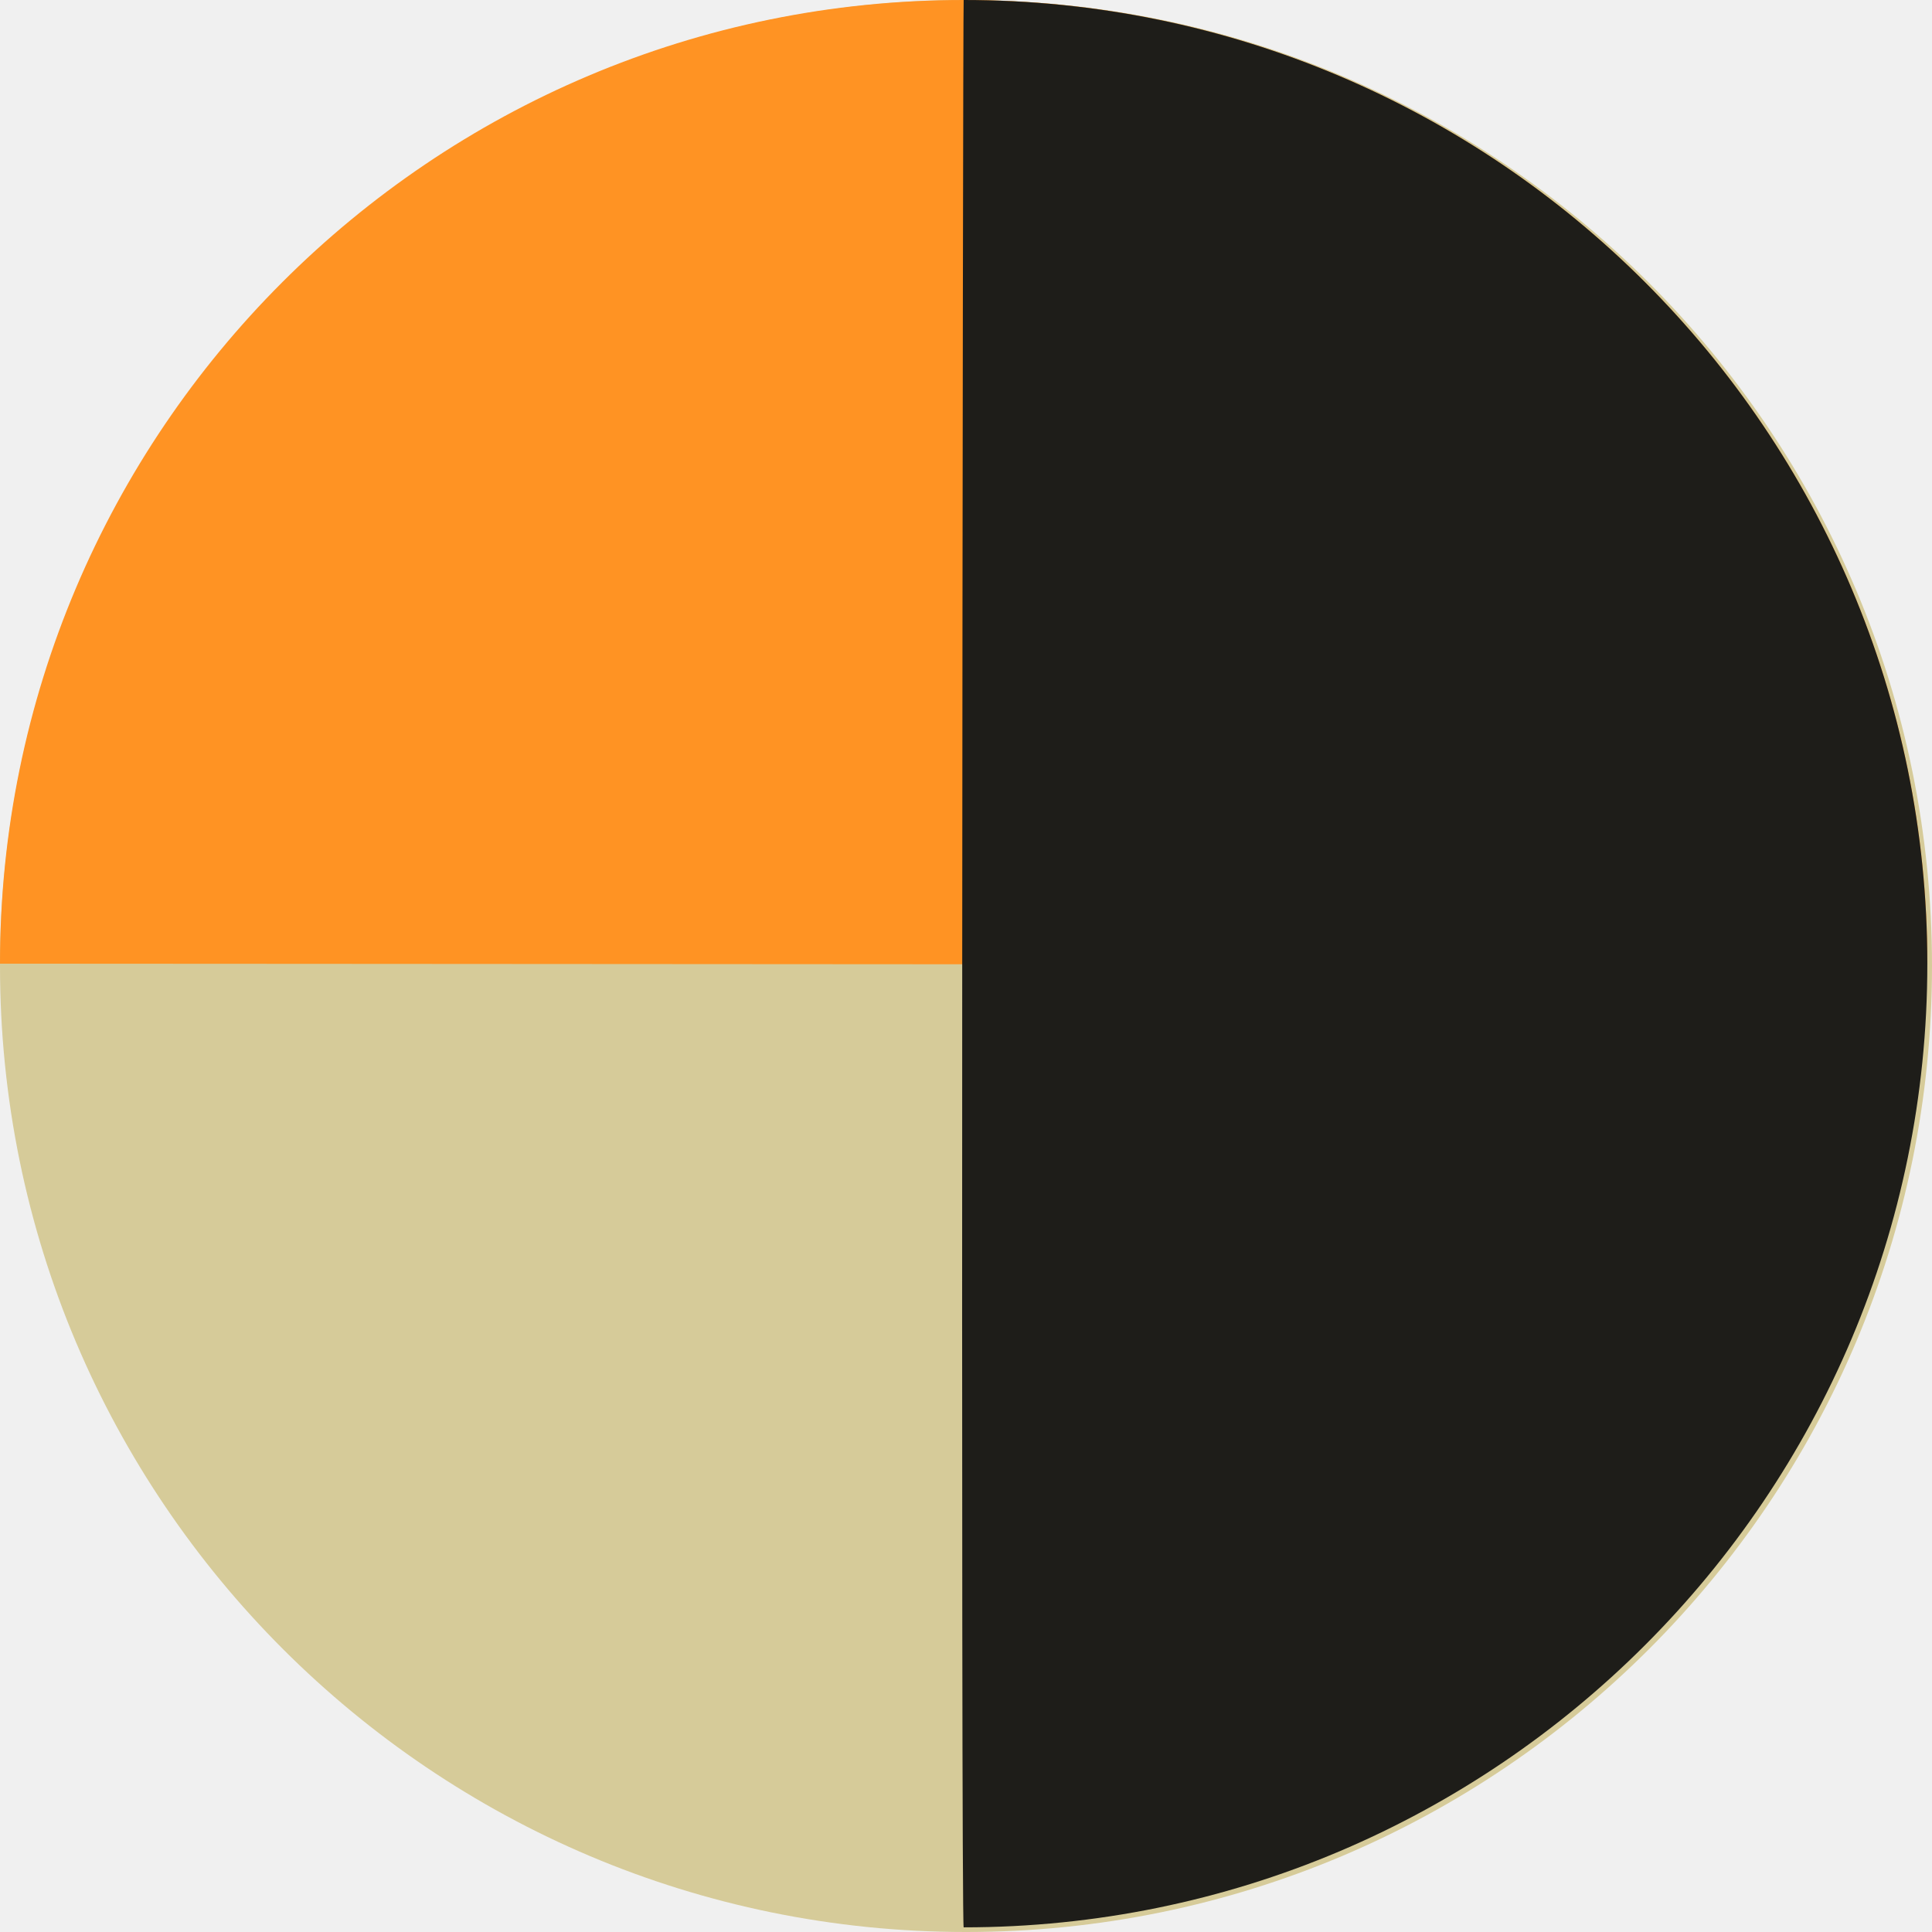
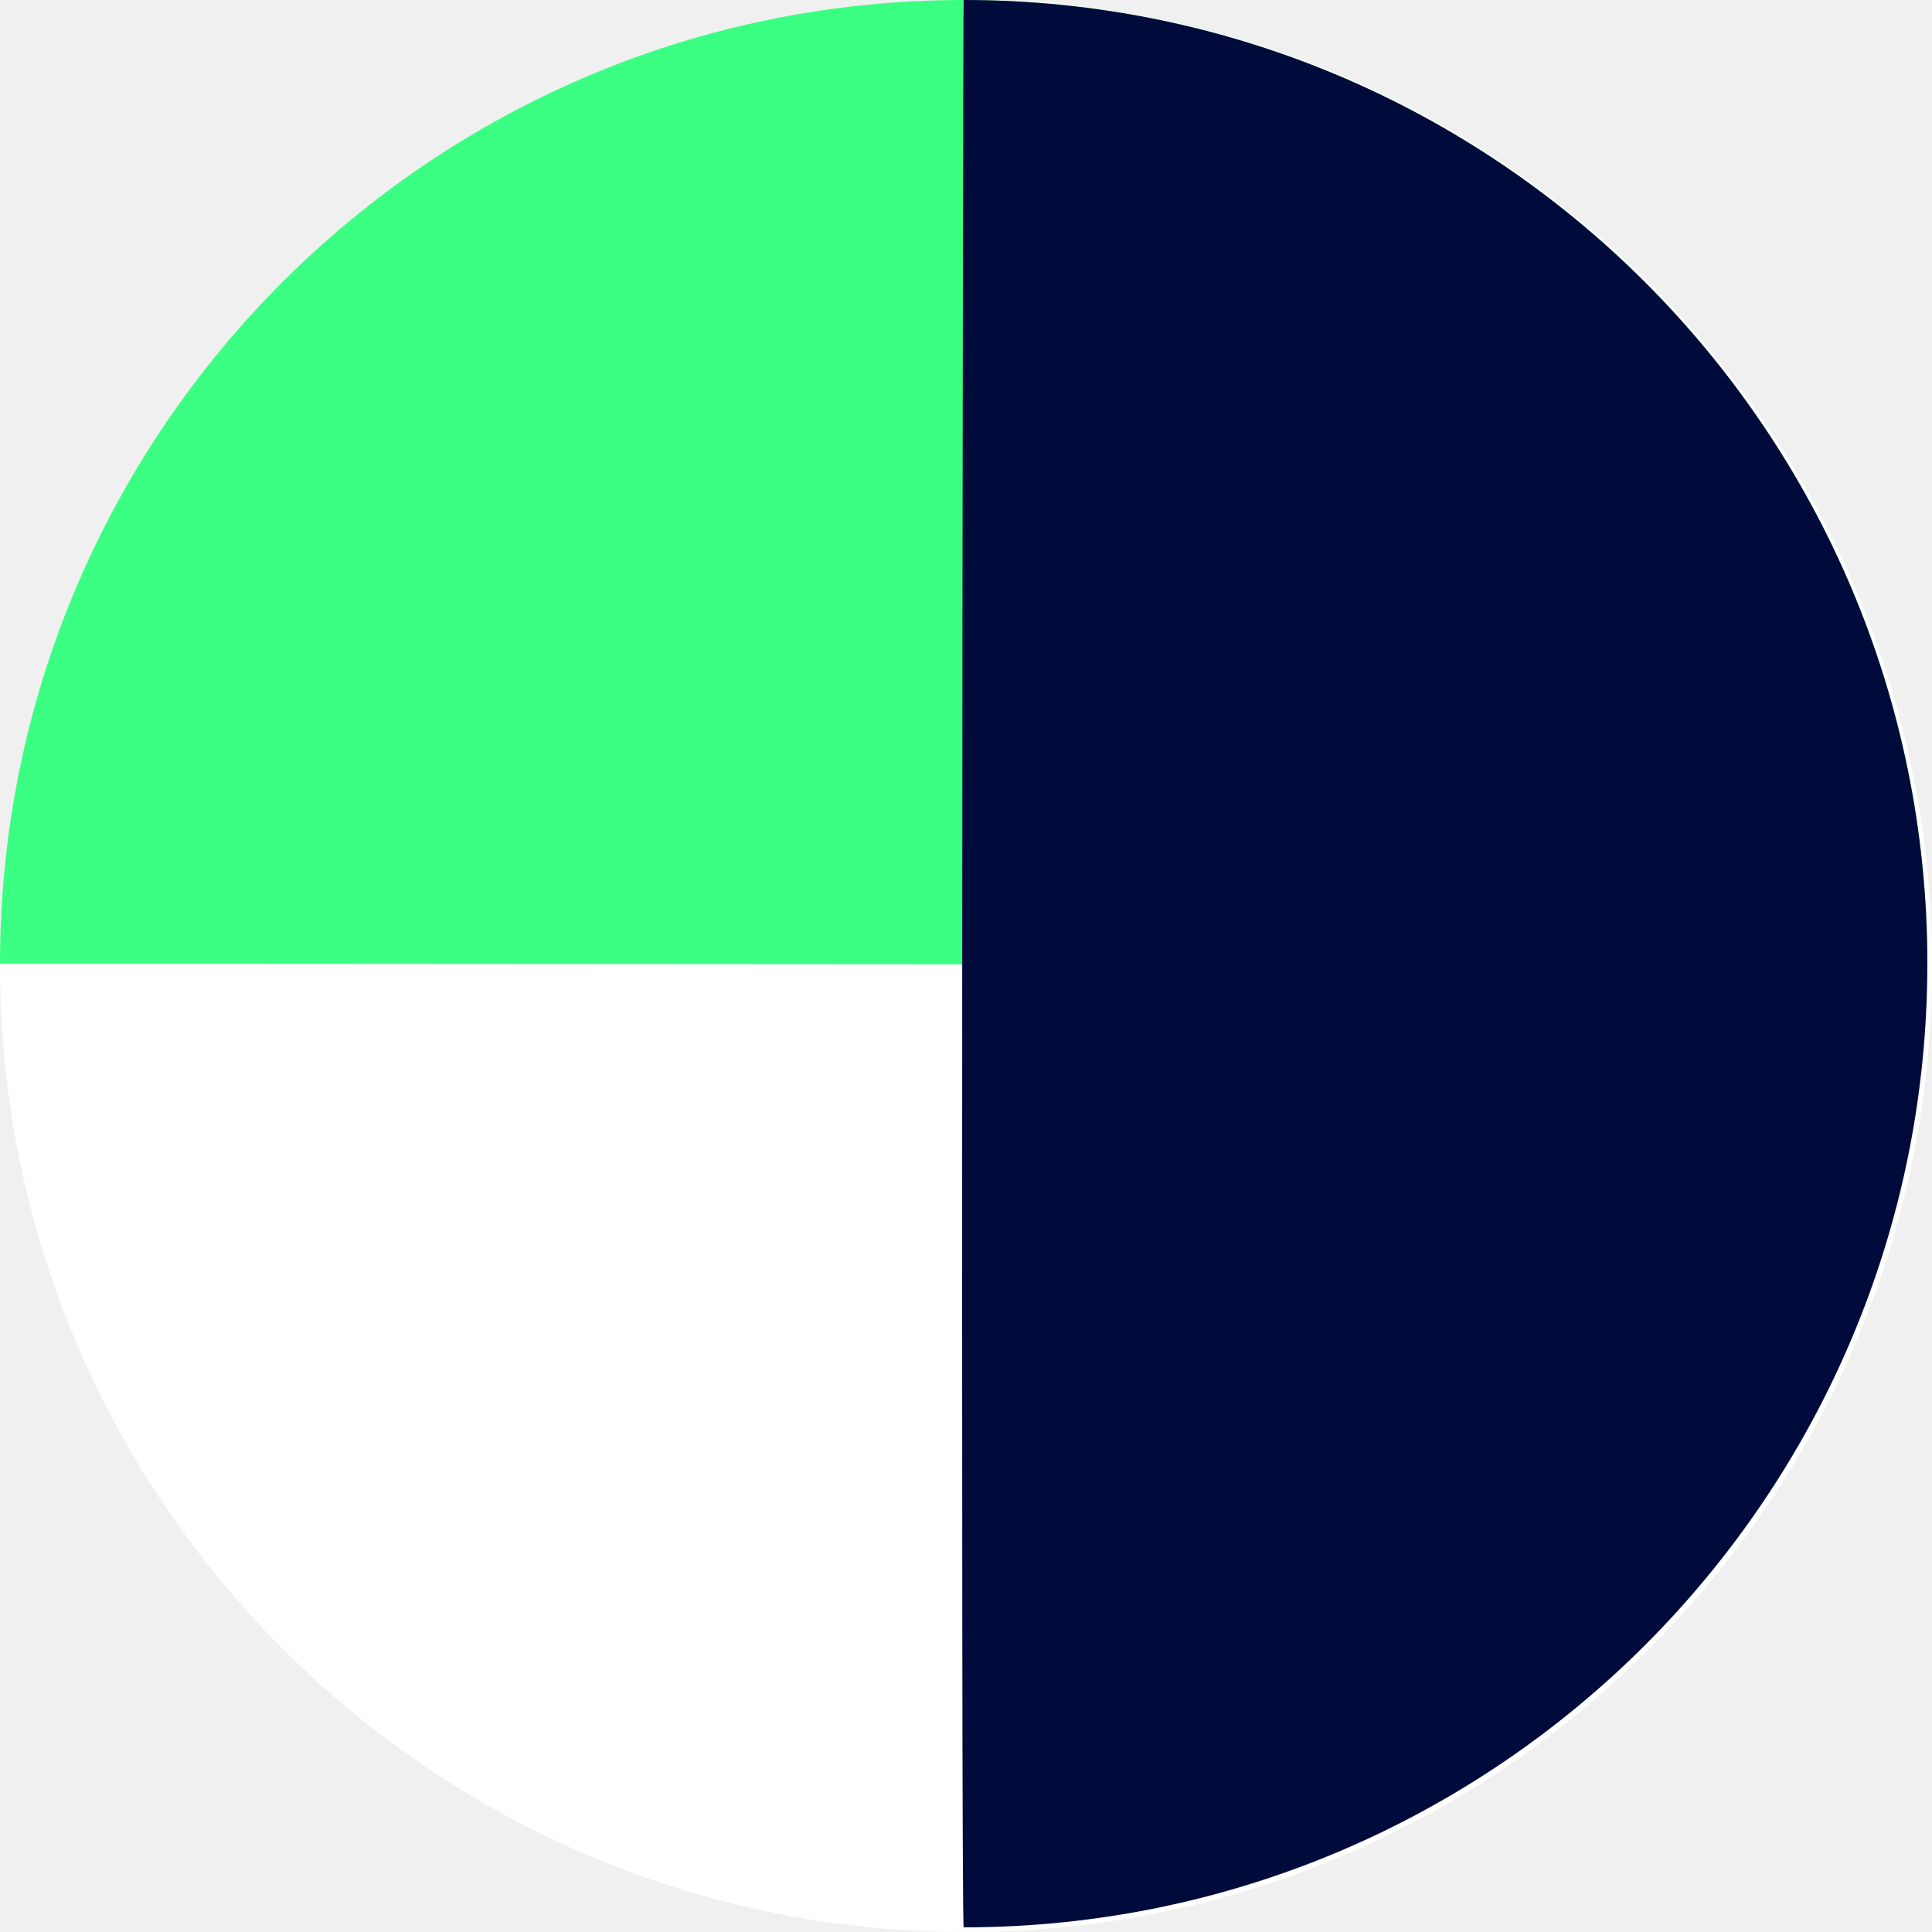
<svg xmlns="http://www.w3.org/2000/svg" width="100" height="100" viewBox="0 0 100 100">
-   <g id="Group_1294" data-name="Group 1294" transform="translate(-1306 -5161)">
-     <circle id="Ellipse_8" data-name="Ellipse 8" cx="50" cy="50" r="50" transform="translate(1306 5161)" fill="#d6cb99" />
-     <path id="Path_1298" data-name="Path 1298" d="M49.879,0A49.879,49.879,0,0,1,99.759,49.879c-.129.092-99.7-.01-99.759,0A49.879,49.879,0,0,1,49.879,0Z" transform="translate(1306 5161)" fill="#ff9323" />
-     <path id="Path_1299" data-name="Path 1299" d="M38.518,0a49.879,49.879,0,1,1,0,99.759C38.366,99.346,38.471.1,38.518,0Z" transform="translate(1317.361 5161)" fill="#1e1d19" />
+   <g id="Group_1293" data-name="Group 1293" transform="translate(-1306 -4961)">
+     <circle id="Ellipse_7" data-name="Ellipse 7" cx="50" cy="50" r="50" transform="translate(1306 4961)" fill="#fff" />
+     <path id="Path_1296" data-name="Path 1296" d="M49.879,0A49.879,49.879,0,0,1,99.759,49.879c-.129.092-99.7-.01-99.759,0A49.879,49.879,0,0,1,49.879,0Z" transform="translate(1306 4961)" fill="#3aff82" />
+     <path id="Path_1297" data-name="Path 1297" d="M38.518,0a49.879,49.879,0,1,1,0,99.759C38.366,99.346,38.471.1,38.518,0Z" transform="translate(1317.361 4961)" fill="#000a3b" />
  </g>
</svg>
